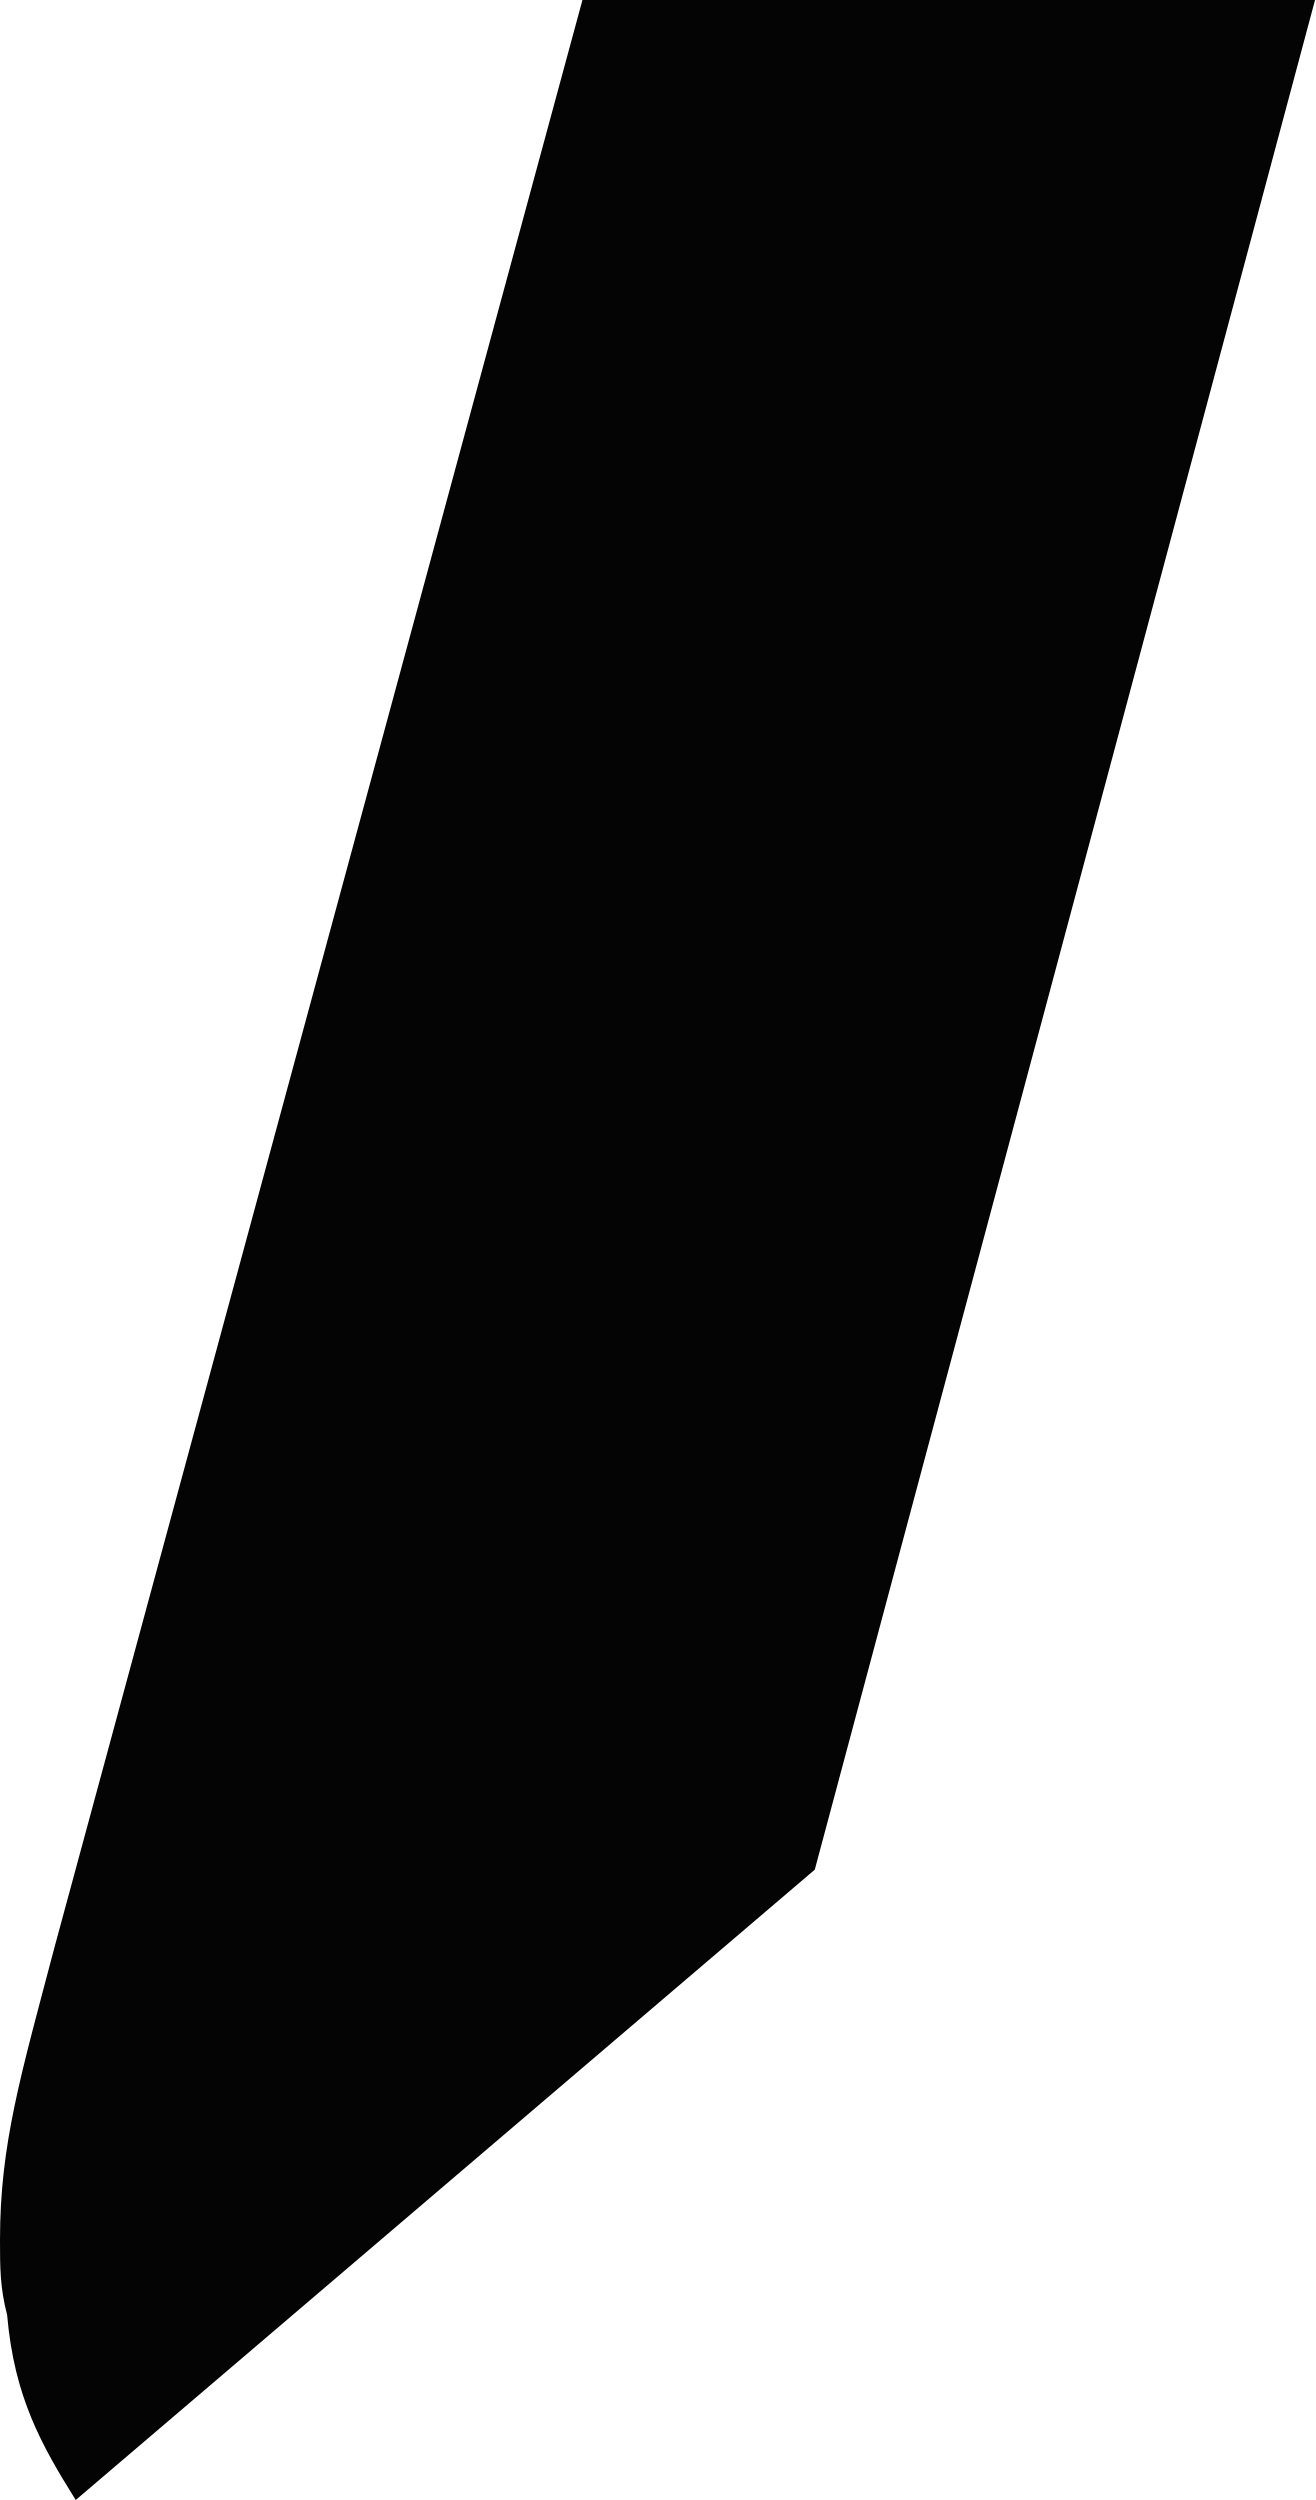
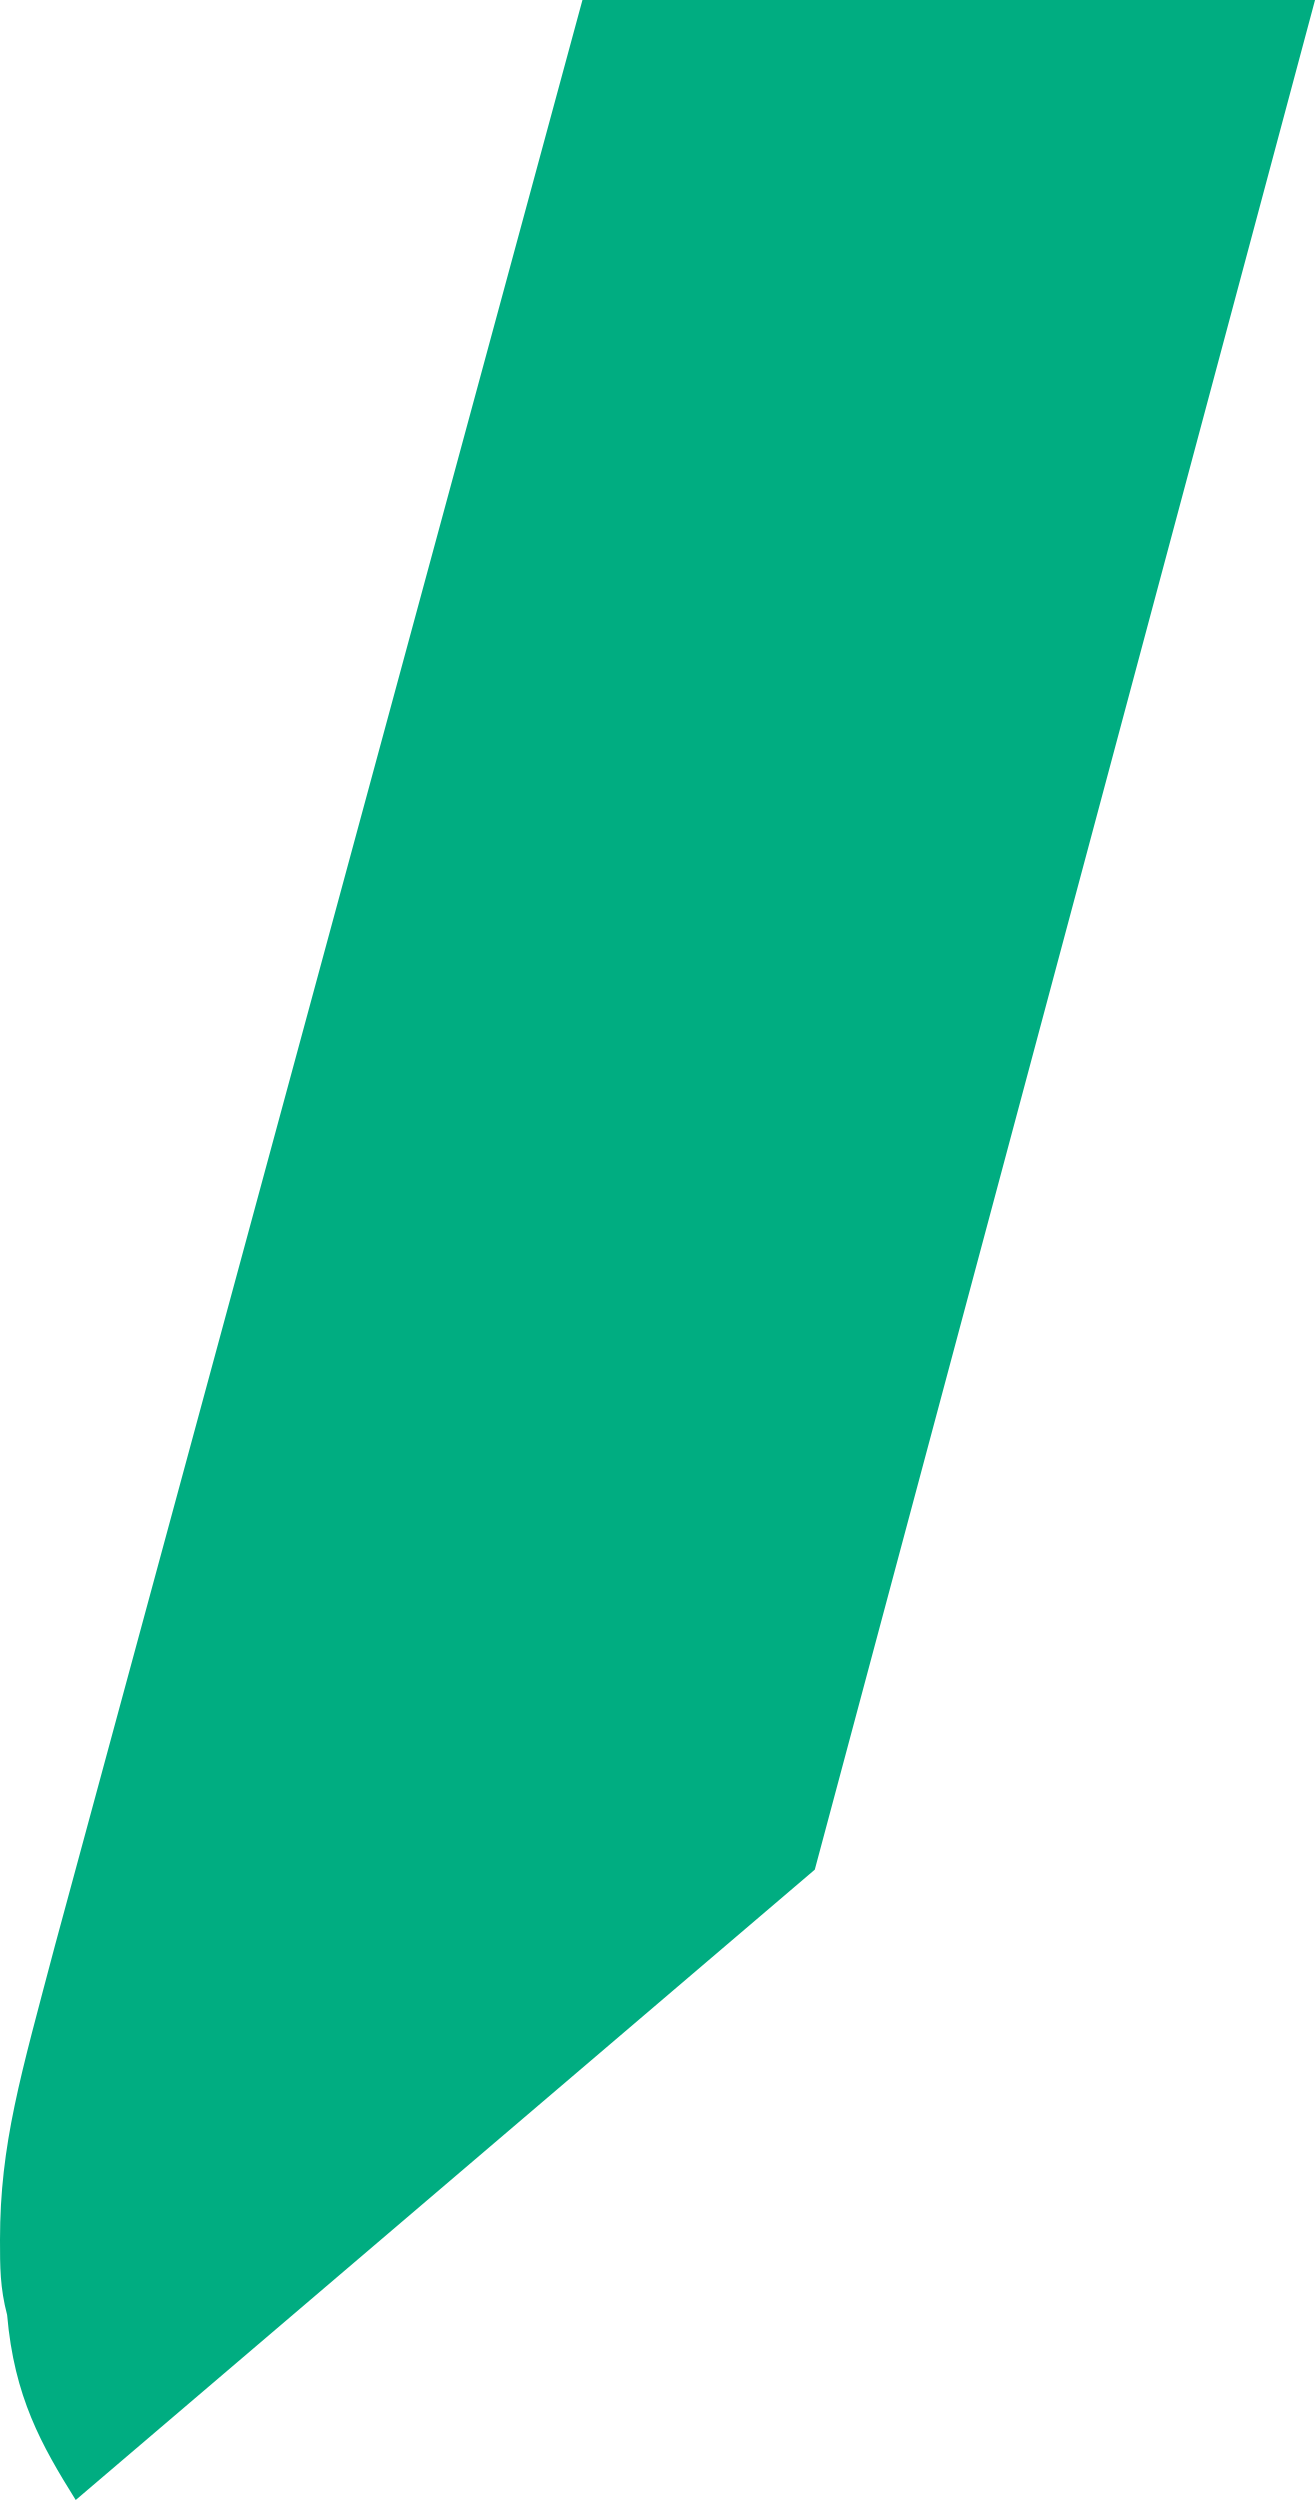
<svg xmlns="http://www.w3.org/2000/svg" width="2.032" viewBox="0 0 2.032 3.863" version="1.1" id="svg1" height="3.863">
  <defs id="defs15" />
-   <path d="M 0.9,0 0.085,3.006 C 0.032,3.207 0,3.313 0,3.461 c 0,0.042 0,0.074 0.011,0.116 0.011,0.127 0.053,0.201 0.106,0.286 L 1.259,2.889 2.032,0 Z" id="segment_k" style="fill:#040404;fill-opacity:1" />
+   <path d="M 0.9,0 0.085,3.006 C 0.032,3.207 0,3.313 0,3.461 c 0,0.042 0,0.074 0.011,0.116 0.011,0.127 0.053,0.201 0.106,0.286 L 1.259,2.889 2.032,0 Z" id="segment_k" style="fill:#00ad81;fill-opacity:1" />
</svg>
